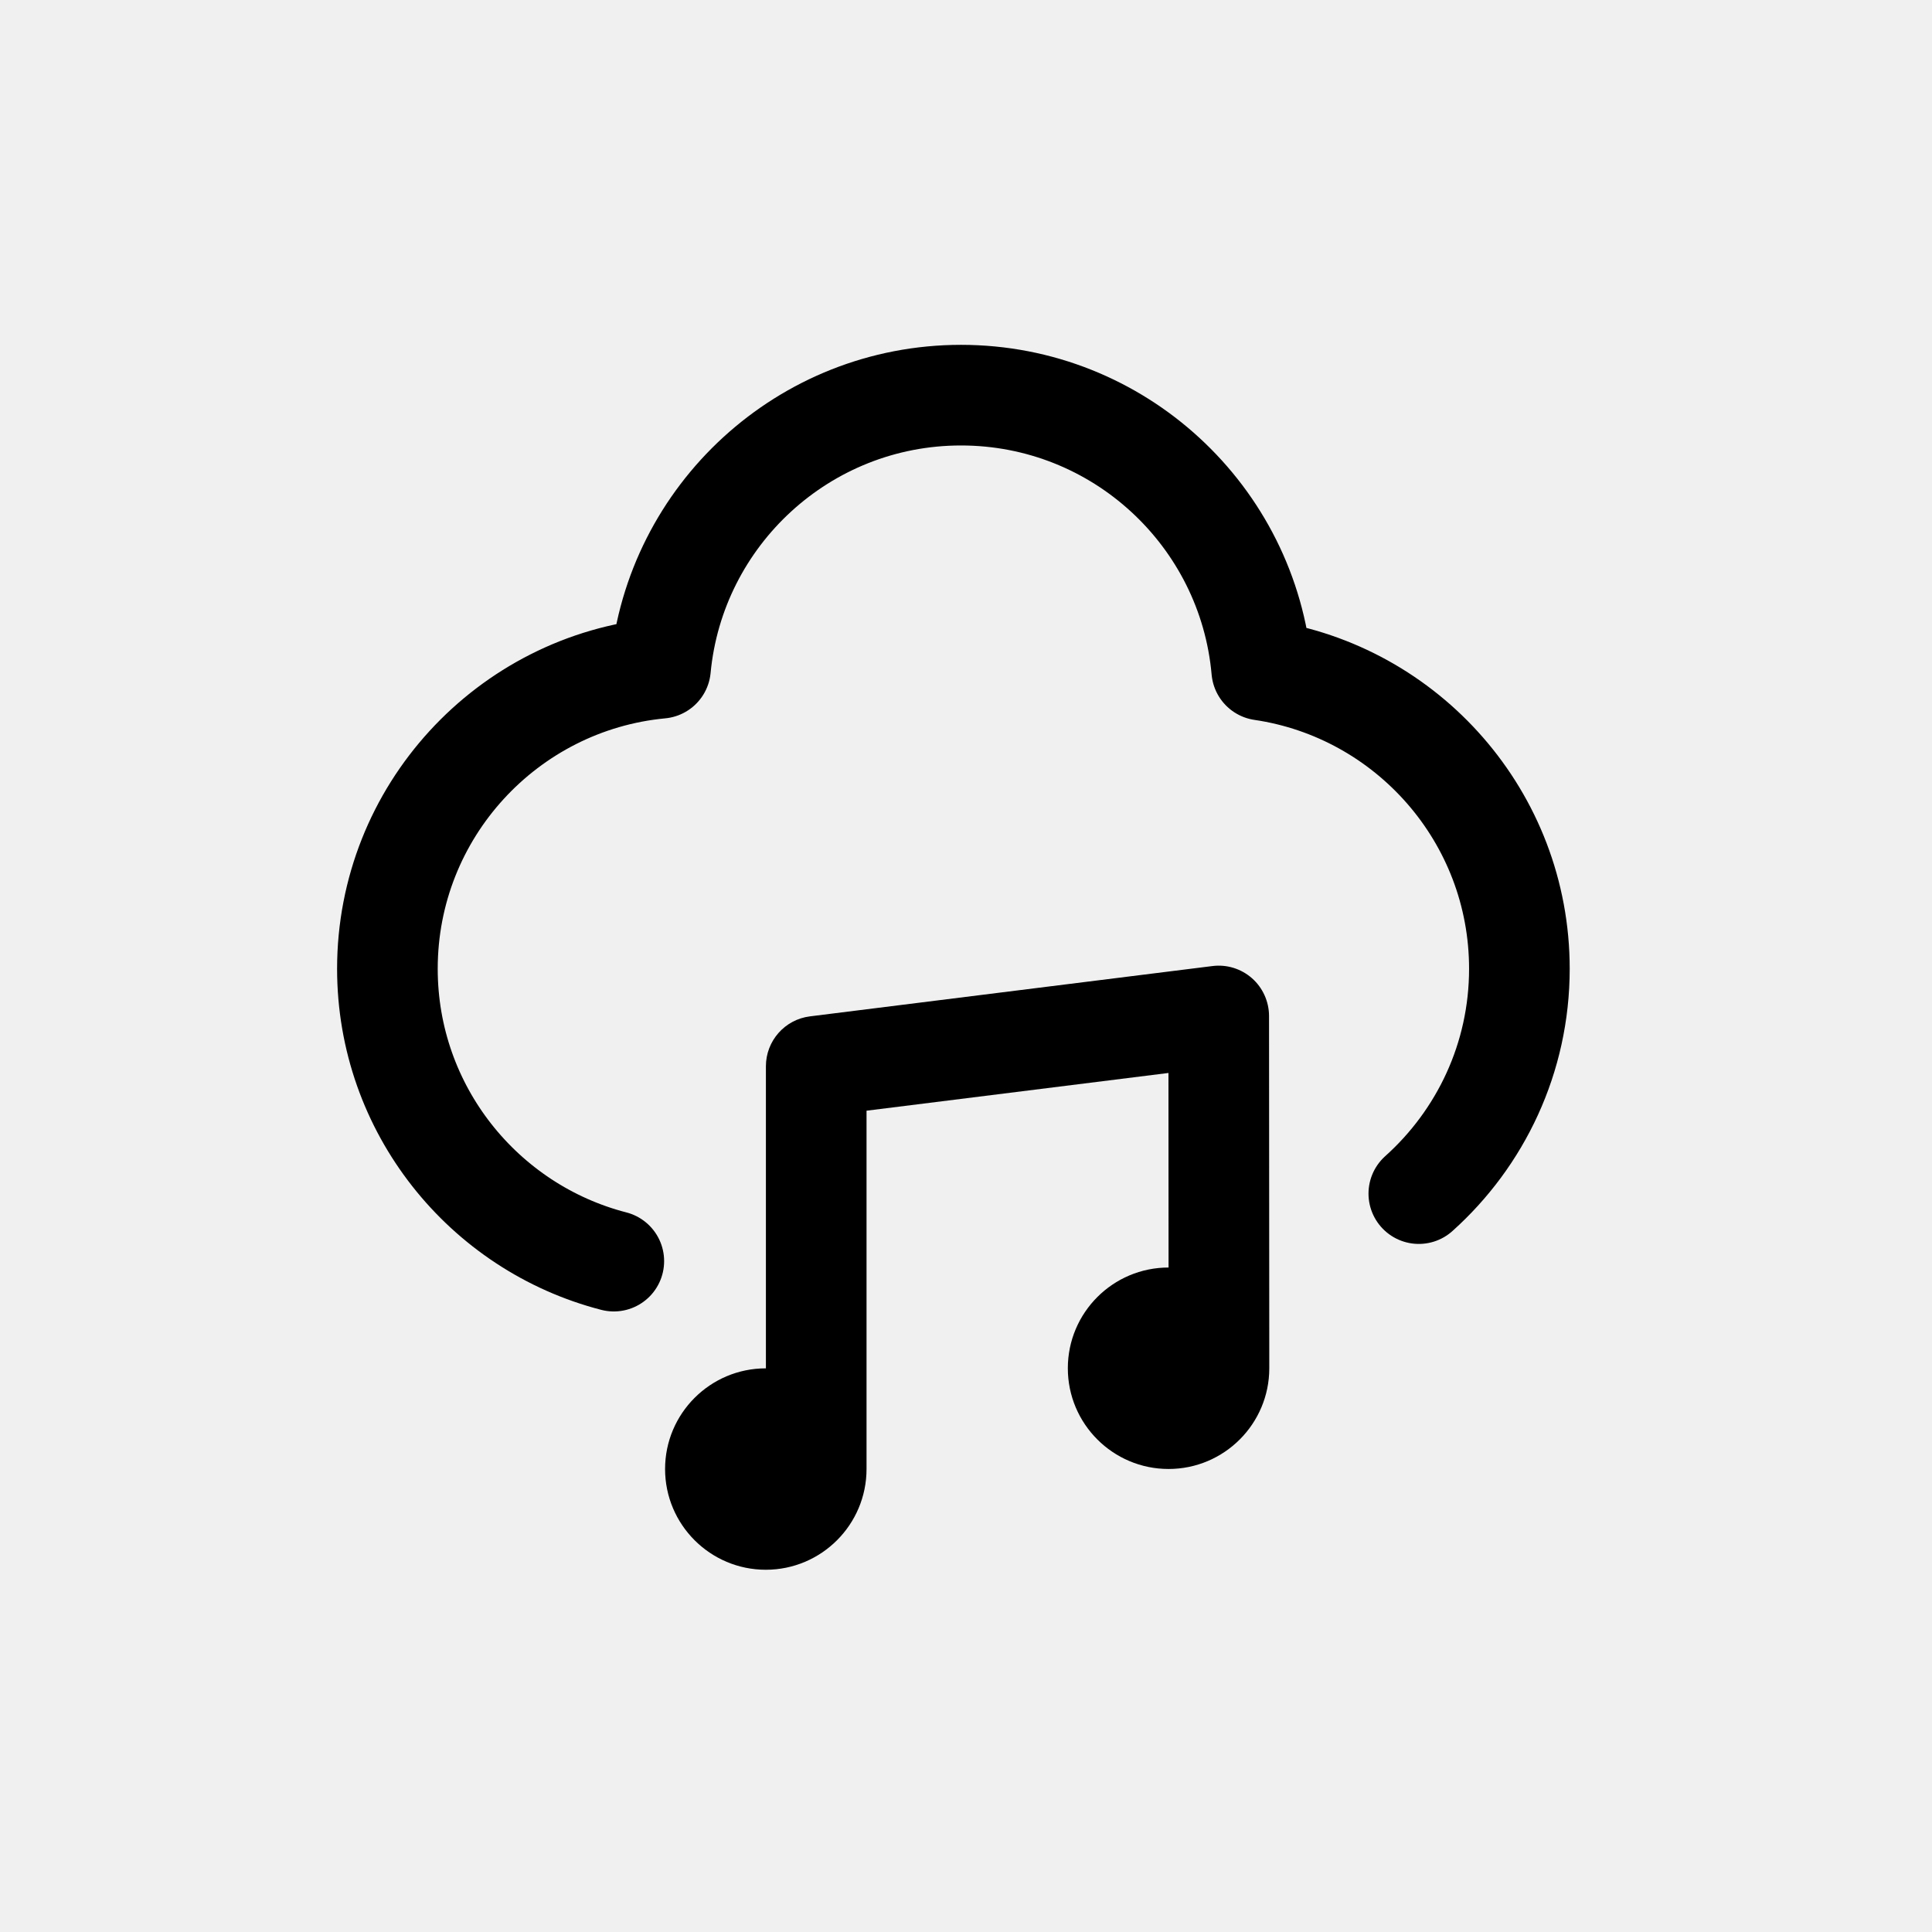
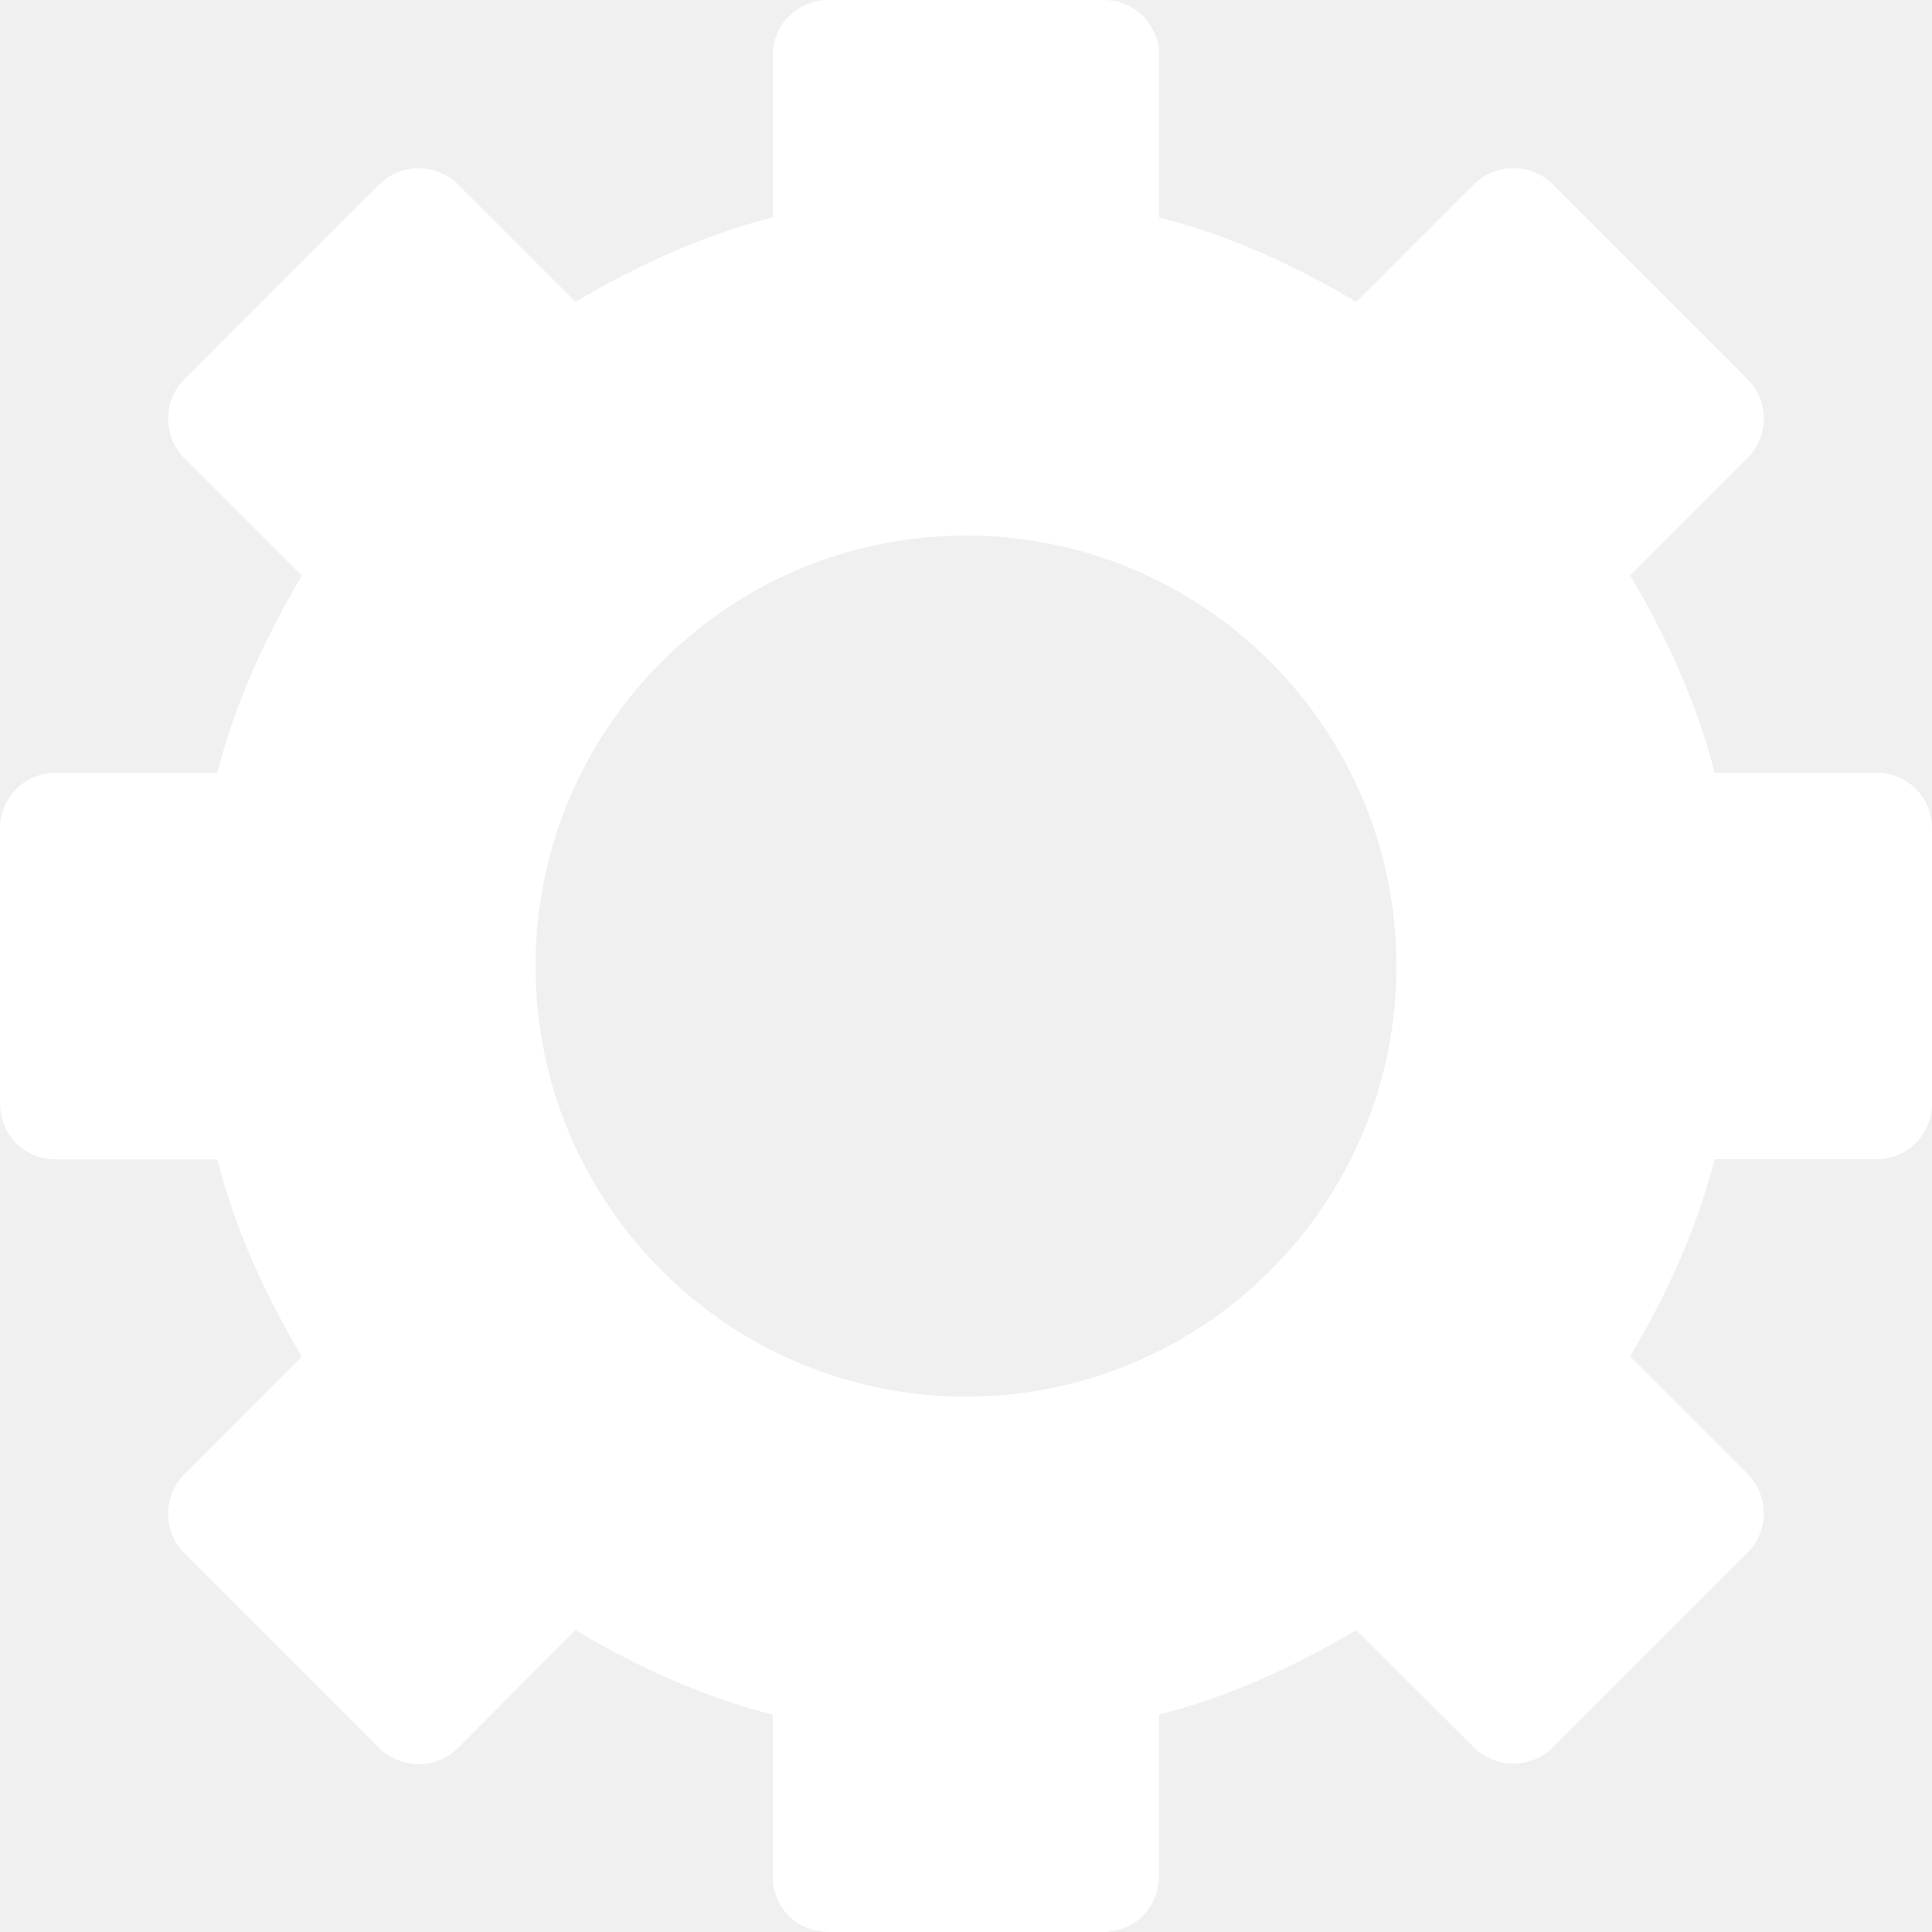
- <svg xmlns="http://www.w3.org/2000/svg" width="224px" height="224px" viewBox="-3.2 -3.2 38.40 38.40" style="fill-rule:evenodd;clip-rule:evenodd;stroke-linecap:round;stroke-linejoin:round;stroke-miterlimit:1.5;" version="1.1" xml:space="preserve" fill="#000000">
-   <g id="SVGRepo_bgCarrier" stroke-width="0" />
-   <g id="SVGRepo_iconCarrier">
-     <g id="Icon">
-       <path d="M12.023,23.997l-0.002,-0c-1.105,-0 -2.002,0.897 -2.002,2.001c0,1.105 0.897,2.002 2.002,2.002c1.105,0 2.002,-0.897 2.002,-2.002l-0,-7.122c-0,-0 6.001,-0.75 6.001,-0.75l0.002,3.867c-1.105,0 -2.002,0.897 -2.002,2.002c0,1.105 0.897,2.002 2.002,2.002c1.105,-0 2.002,-0.897 2.002,-2.002l-0.005,-7.003c-0.001,-0.286 -0.124,-0.559 -0.339,-0.749c-0.215,-0.189 -0.501,-0.278 -0.785,-0.242l-8,1c-0.501,0.062 -0.876,0.488 -0.876,0.992l-0,6.004Z" />
-       <path d="M9,21.866c-2.587,-0.667 -4.5,-3.017 -4.5,-5.811c0,-3.119 2.385,-5.685 5.428,-5.973c0.288,-3.044 2.854,-5.428 5.973,-5.428c3.132,-0 5.706,2.404 5.977,5.465c2.895,0.426 5.121,2.923 5.121,5.936c-0,1.775 -0.773,3.37 -1.999,4.469" style="fill:none;stroke:#000000;stroke-width:2px;" />
-     </g>
-   </g>
+ <svg xmlns="http://www.w3.org/2000/svg" height="32" width="32" version="1" viewBox="0 0 32 32" id="svg4">
+   <defs id="defs8" />
+   <path d="M13.733 0a.915.915 0 0 0-.933.934V3.6c-1.182.304-2.243.794-3.267 1.4L7.6 3.068a.93.93 0 0 0-1.334 0l-3.2 3.2a.93.93 0 0 0 0 1.334L5 9.535c-.607 1.024-1.097 2.085-1.4 3.267H.933a.915.915 0 0 0-.933.934v4.533c0 .53.403.934.933.934H3.6c.303 1.182.793 2.243 1.4 3.267l-1.934 1.935a.93.93 0 0 0 0 1.333l3.2 3.2a.93.93 0 0 0 1.333 0L9.532 27c1.024.61 2.085 1.097 3.266 1.4v2.667c0 .53.402.933.932.933h4.534c.53 0 .933-.403.933-.935V28.4c1.18-.305 2.24-.795 3.265-1.4L24.4 28.93a.93.93 0 0 0 1.332 0l3.2-3.2a.93.93 0 0 0 0-1.333L27 22.465c.607-1.024 1.096-2.085 1.4-3.266h2.665a.915.915 0 0 0 .935-.933v-4.534a.915.915 0 0 0-.934-.933H28.4c-.304-1.182-.792-2.243-1.4-3.267L28.932 7.6a.93.93 0 0 0 0-1.334l-3.2-3.2a.93.93 0 0 0-1.333 0L22.465 5c-1.024-.607-2.084-1.097-3.266-1.4V.933A.915.915 0 0 0 18.267 0zM16 8.87A7.134 7.134 0 0 1 23.13 16 7.134 7.134 0 0 1 16 23.133c-3.936 0-7.13-3.196-7.13-7.132S12.063 8.87 16 8.87z" display="block" fill="#fff" id="path2" style="fill:#ffffff" />
</svg>
